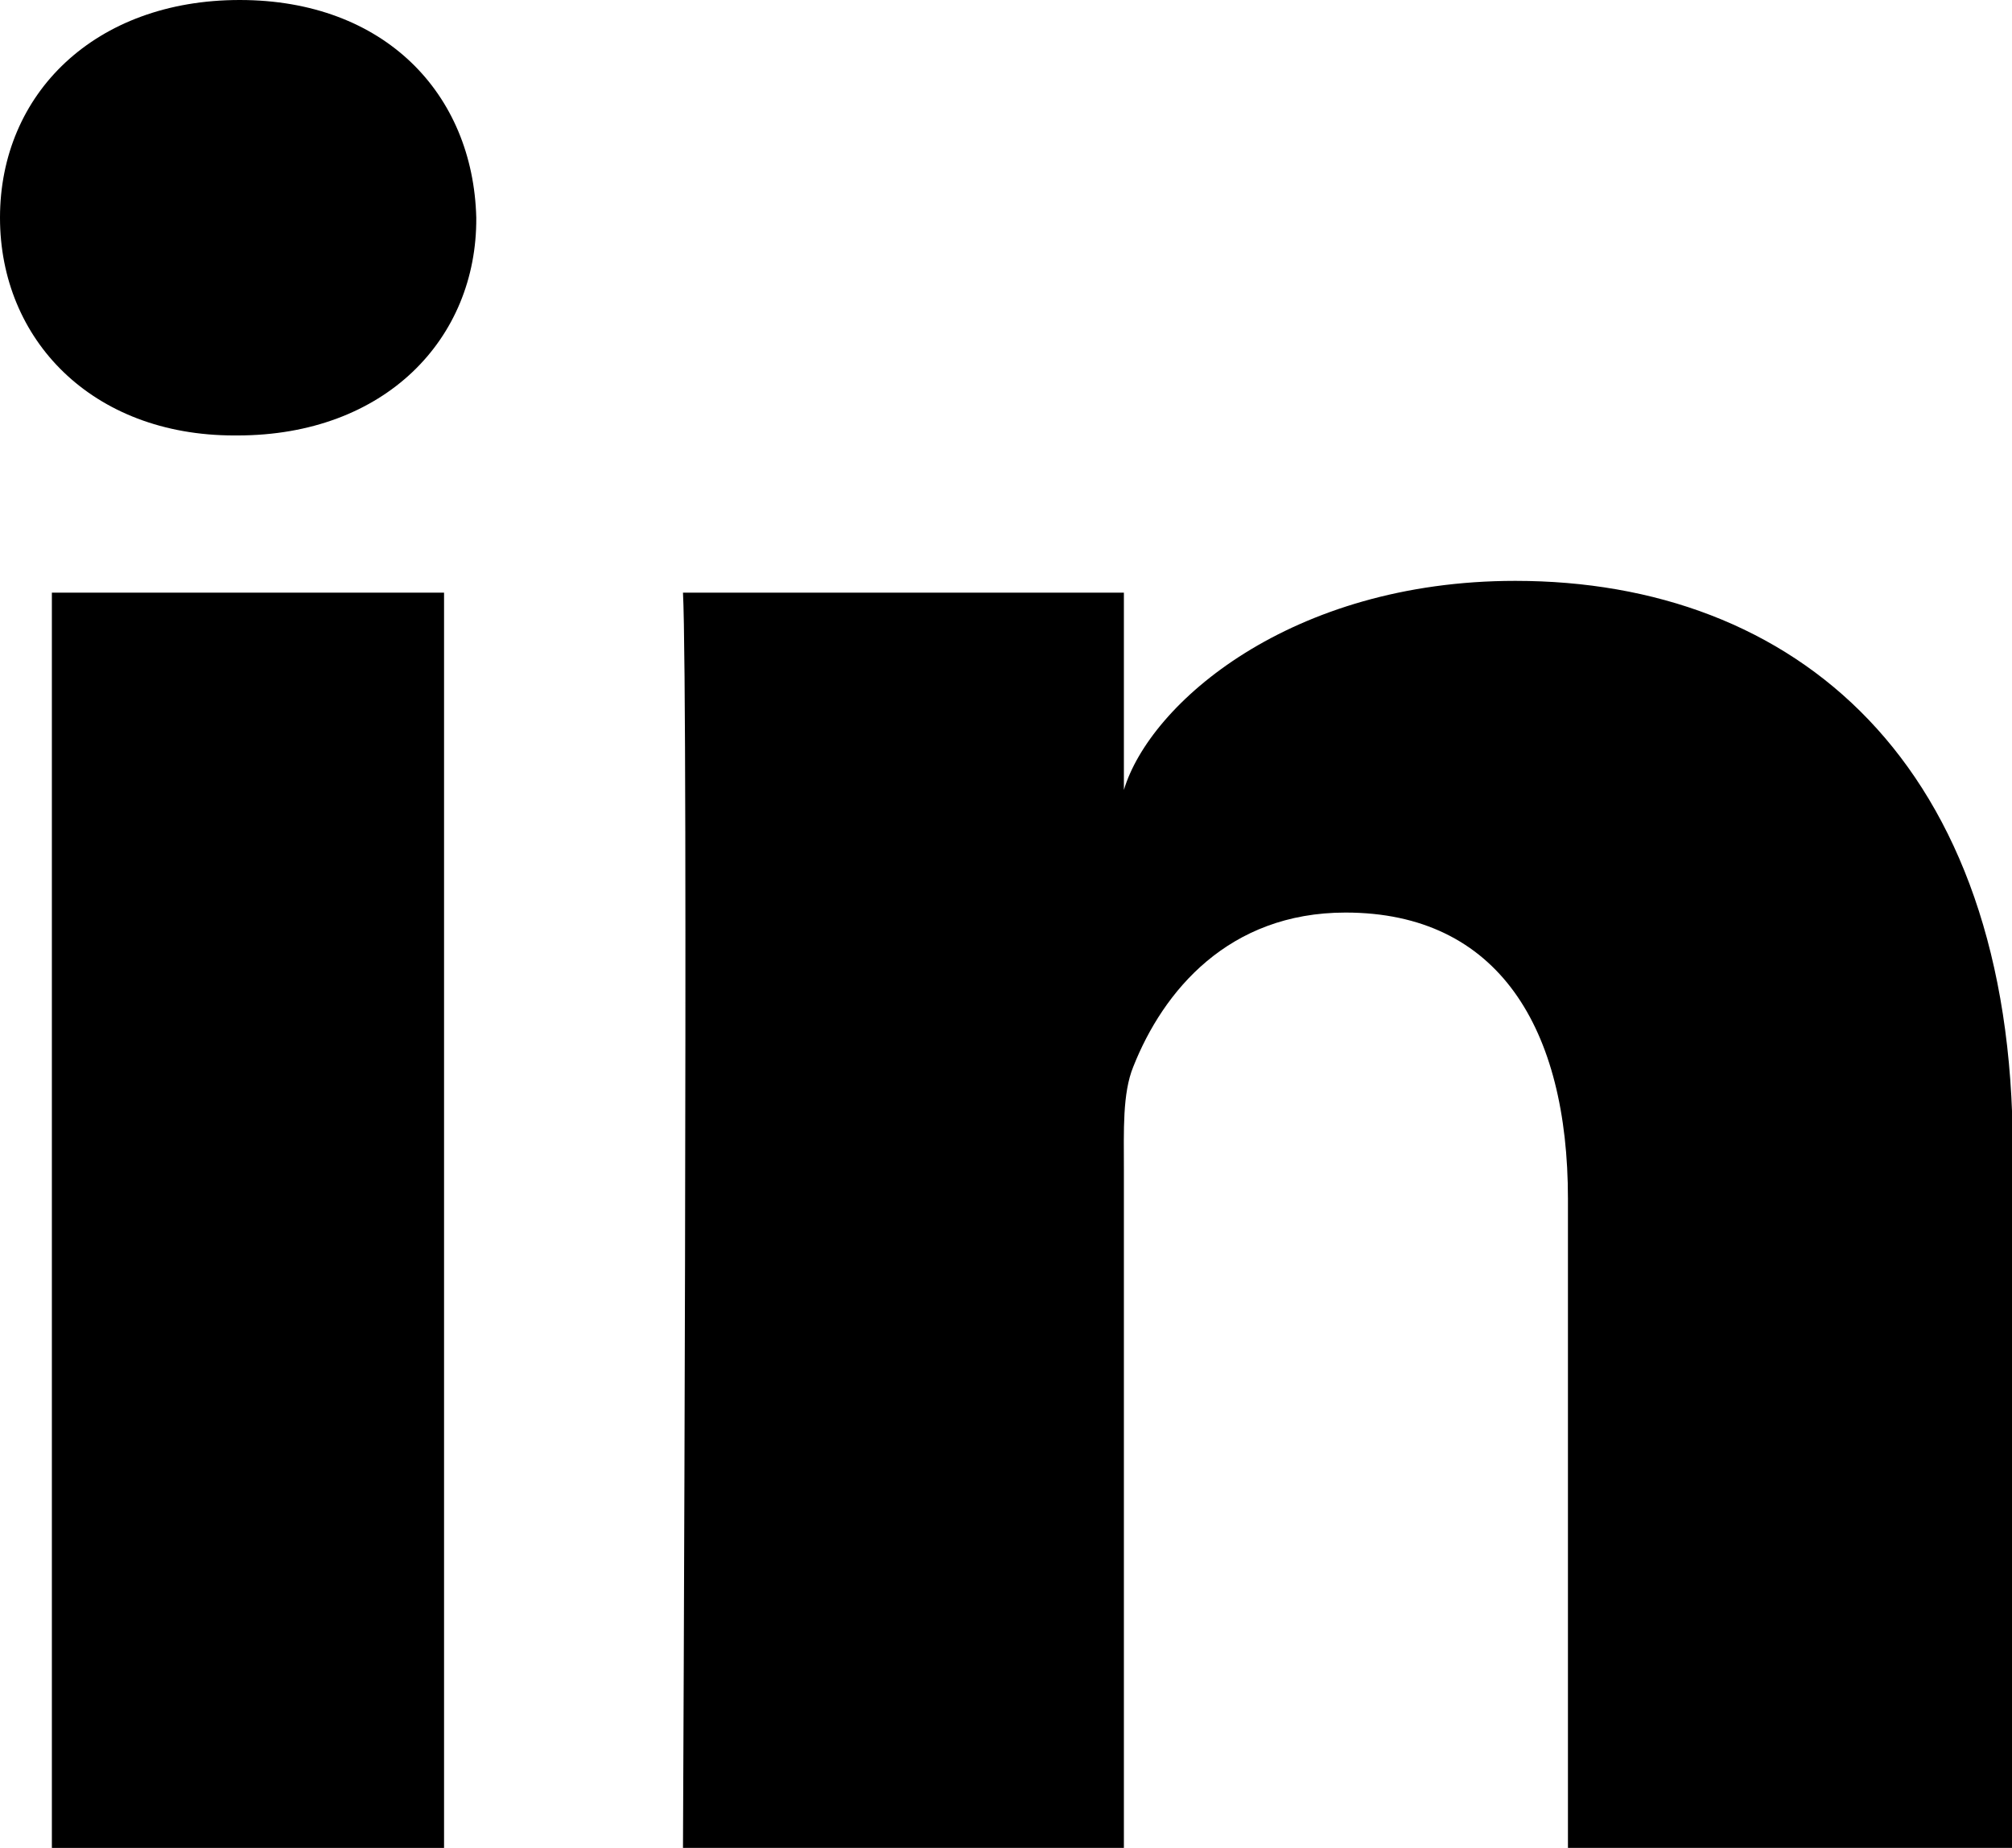
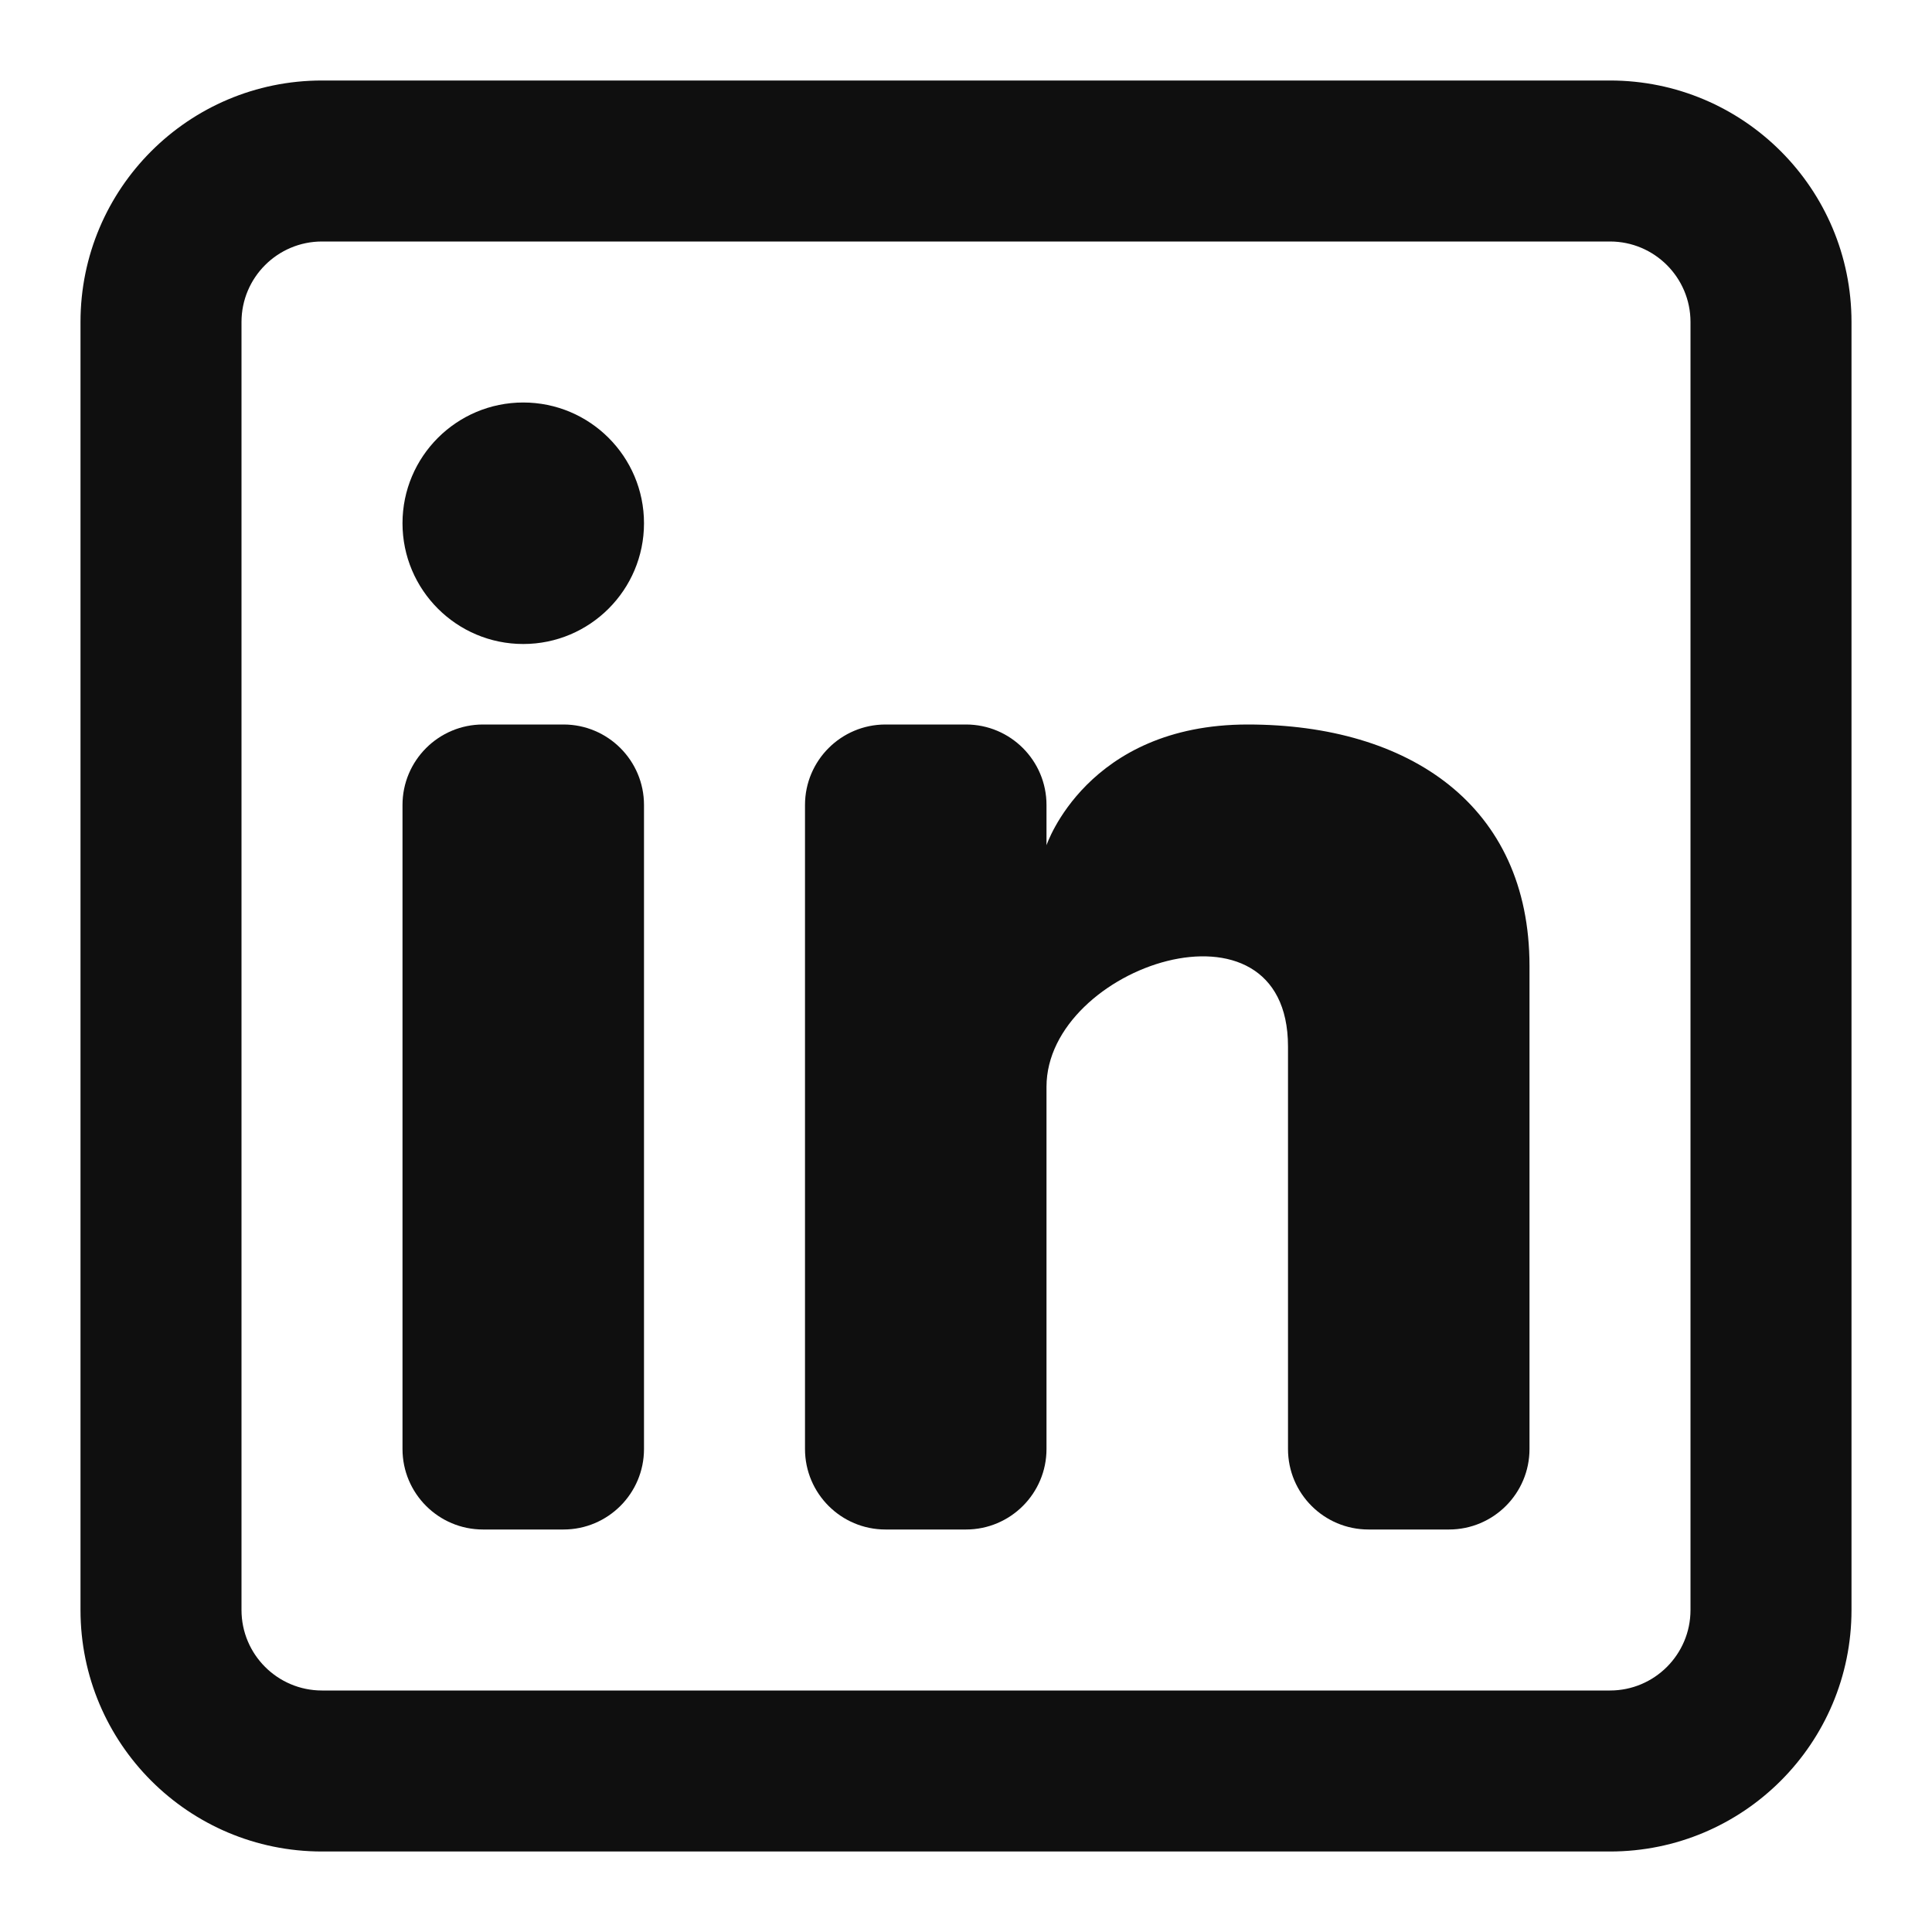
- <svg xmlns="http://www.w3.org/2000/svg" fill="#000000" version="1.1" id="Layer_1" viewBox="-271 283.9 256 235.1" xml:space="preserve">
-   <g>
-     <rect x="-264.4" y="359.3" width="49.9" height="159.7" />
-     <path d="M-240.5,283.9c-18.4,0-30.5,11.9-30.5,27.7c0,15.5,11.7,27.7,29.8,27.7h0.4c18.8,0,30.5-12.3,30.4-27.7   C-210.8,295.8-222.1,283.9-240.5,283.9z" />
-     <path d="M-78.2,357.8c-28.6,0-46.5,15.6-49.8,26.6v-25.1h-56.1c0.7,13.3,0,159.7,0,159.7h56.1v-86.3c0-4.9-0.2-9.7,1.2-13.1   c3.8-9.6,12.1-19.6,27-19.6c19.5,0,28.3,14.8,28.3,36.4V519h56.6v-88.8C-14.9,380.8-42.7,357.8-78.2,357.8z" />
-   </g>
+ <svg xmlns="http://www.w3.org/2000/svg" width="800px" height="800px" viewBox="0 0 24 24" fill="none">
+   <path d="M6.5 8C7.328 8 8 7.328 8 6.5C8 5.672 7.328 5 6.5 5C5.672 5 5 5.672 5 6.5C5 7.328 5.672 8 6.5 8Z" fill="#0F0F0F" />
+   <path d="M5 10C5 9.448 5.448 9 6 9H7C7.552 9 8 9.448 8 10V18C8 18.552 7.552 19 7 19H6C5.448 19 5 18.552 5 18V10Z" fill="#0F0F0F" />
+   <path d="M11 19H12C12.552 19 13 18.552 13 18V13.5C13 12 16 11 16 13V18C16 18.553 16.448 19 17 19H18C18.552 19 19 18.552 19 18V12C19 10 17.5 9 15.5 9C13.5 9 13 10.5 13 10.5V10C13 9.448 12.552 9 12 9H11C10.448 9 10 9.448 10 10V18C10 18.552 10.448 19 11 19Z" fill="#0F0F0F" />
+   <path fill-rule="evenodd" clip-rule="evenodd" d="M20 1C21.657 1 23 2.343 23 4V20C23 21.657 21.657 23 20 23H4C2.343 23 1 21.657 1 20V4C1 2.343 2.343 1 4 1H20ZM20 3C20.552 3 21 3.448 21 4V20C21 20.552 20.552 21 20 21H4C3.448 21 3 20.552 3 20V4C3 3.448 3.448 3 4 3H20Z" fill="#0F0F0F" />
</svg>
